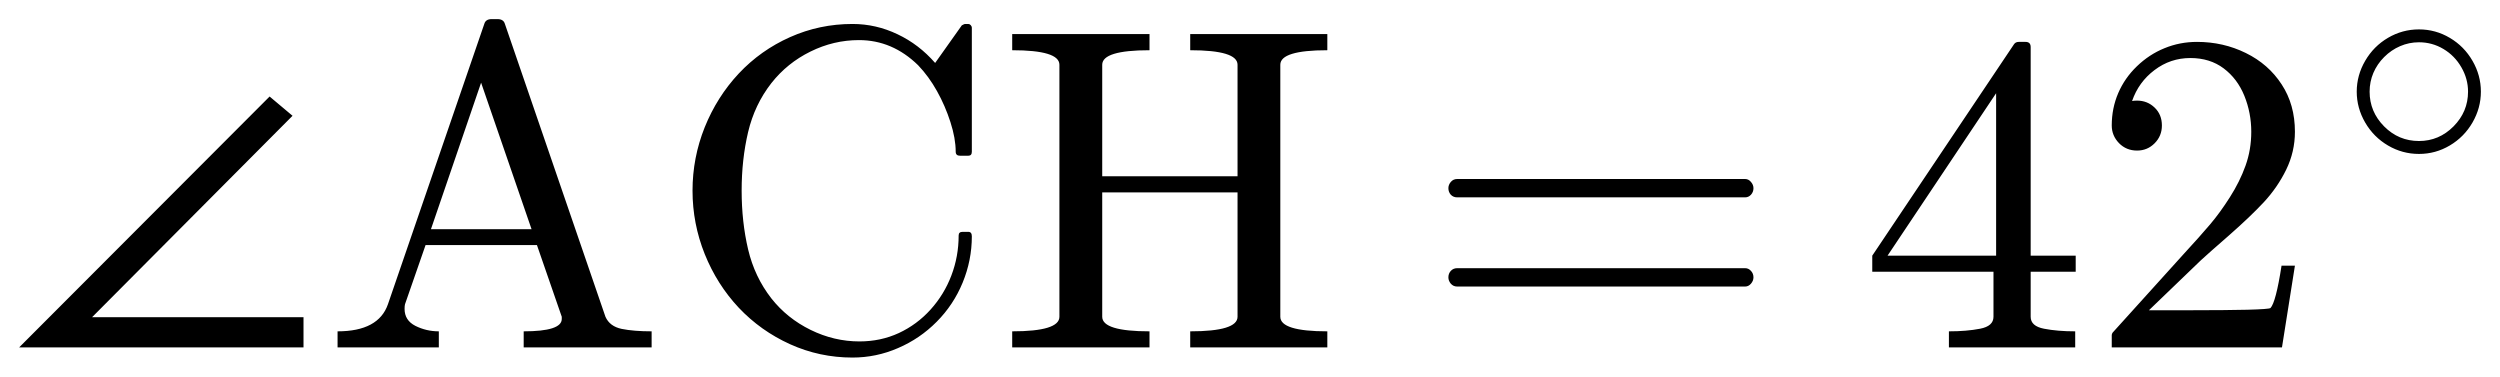
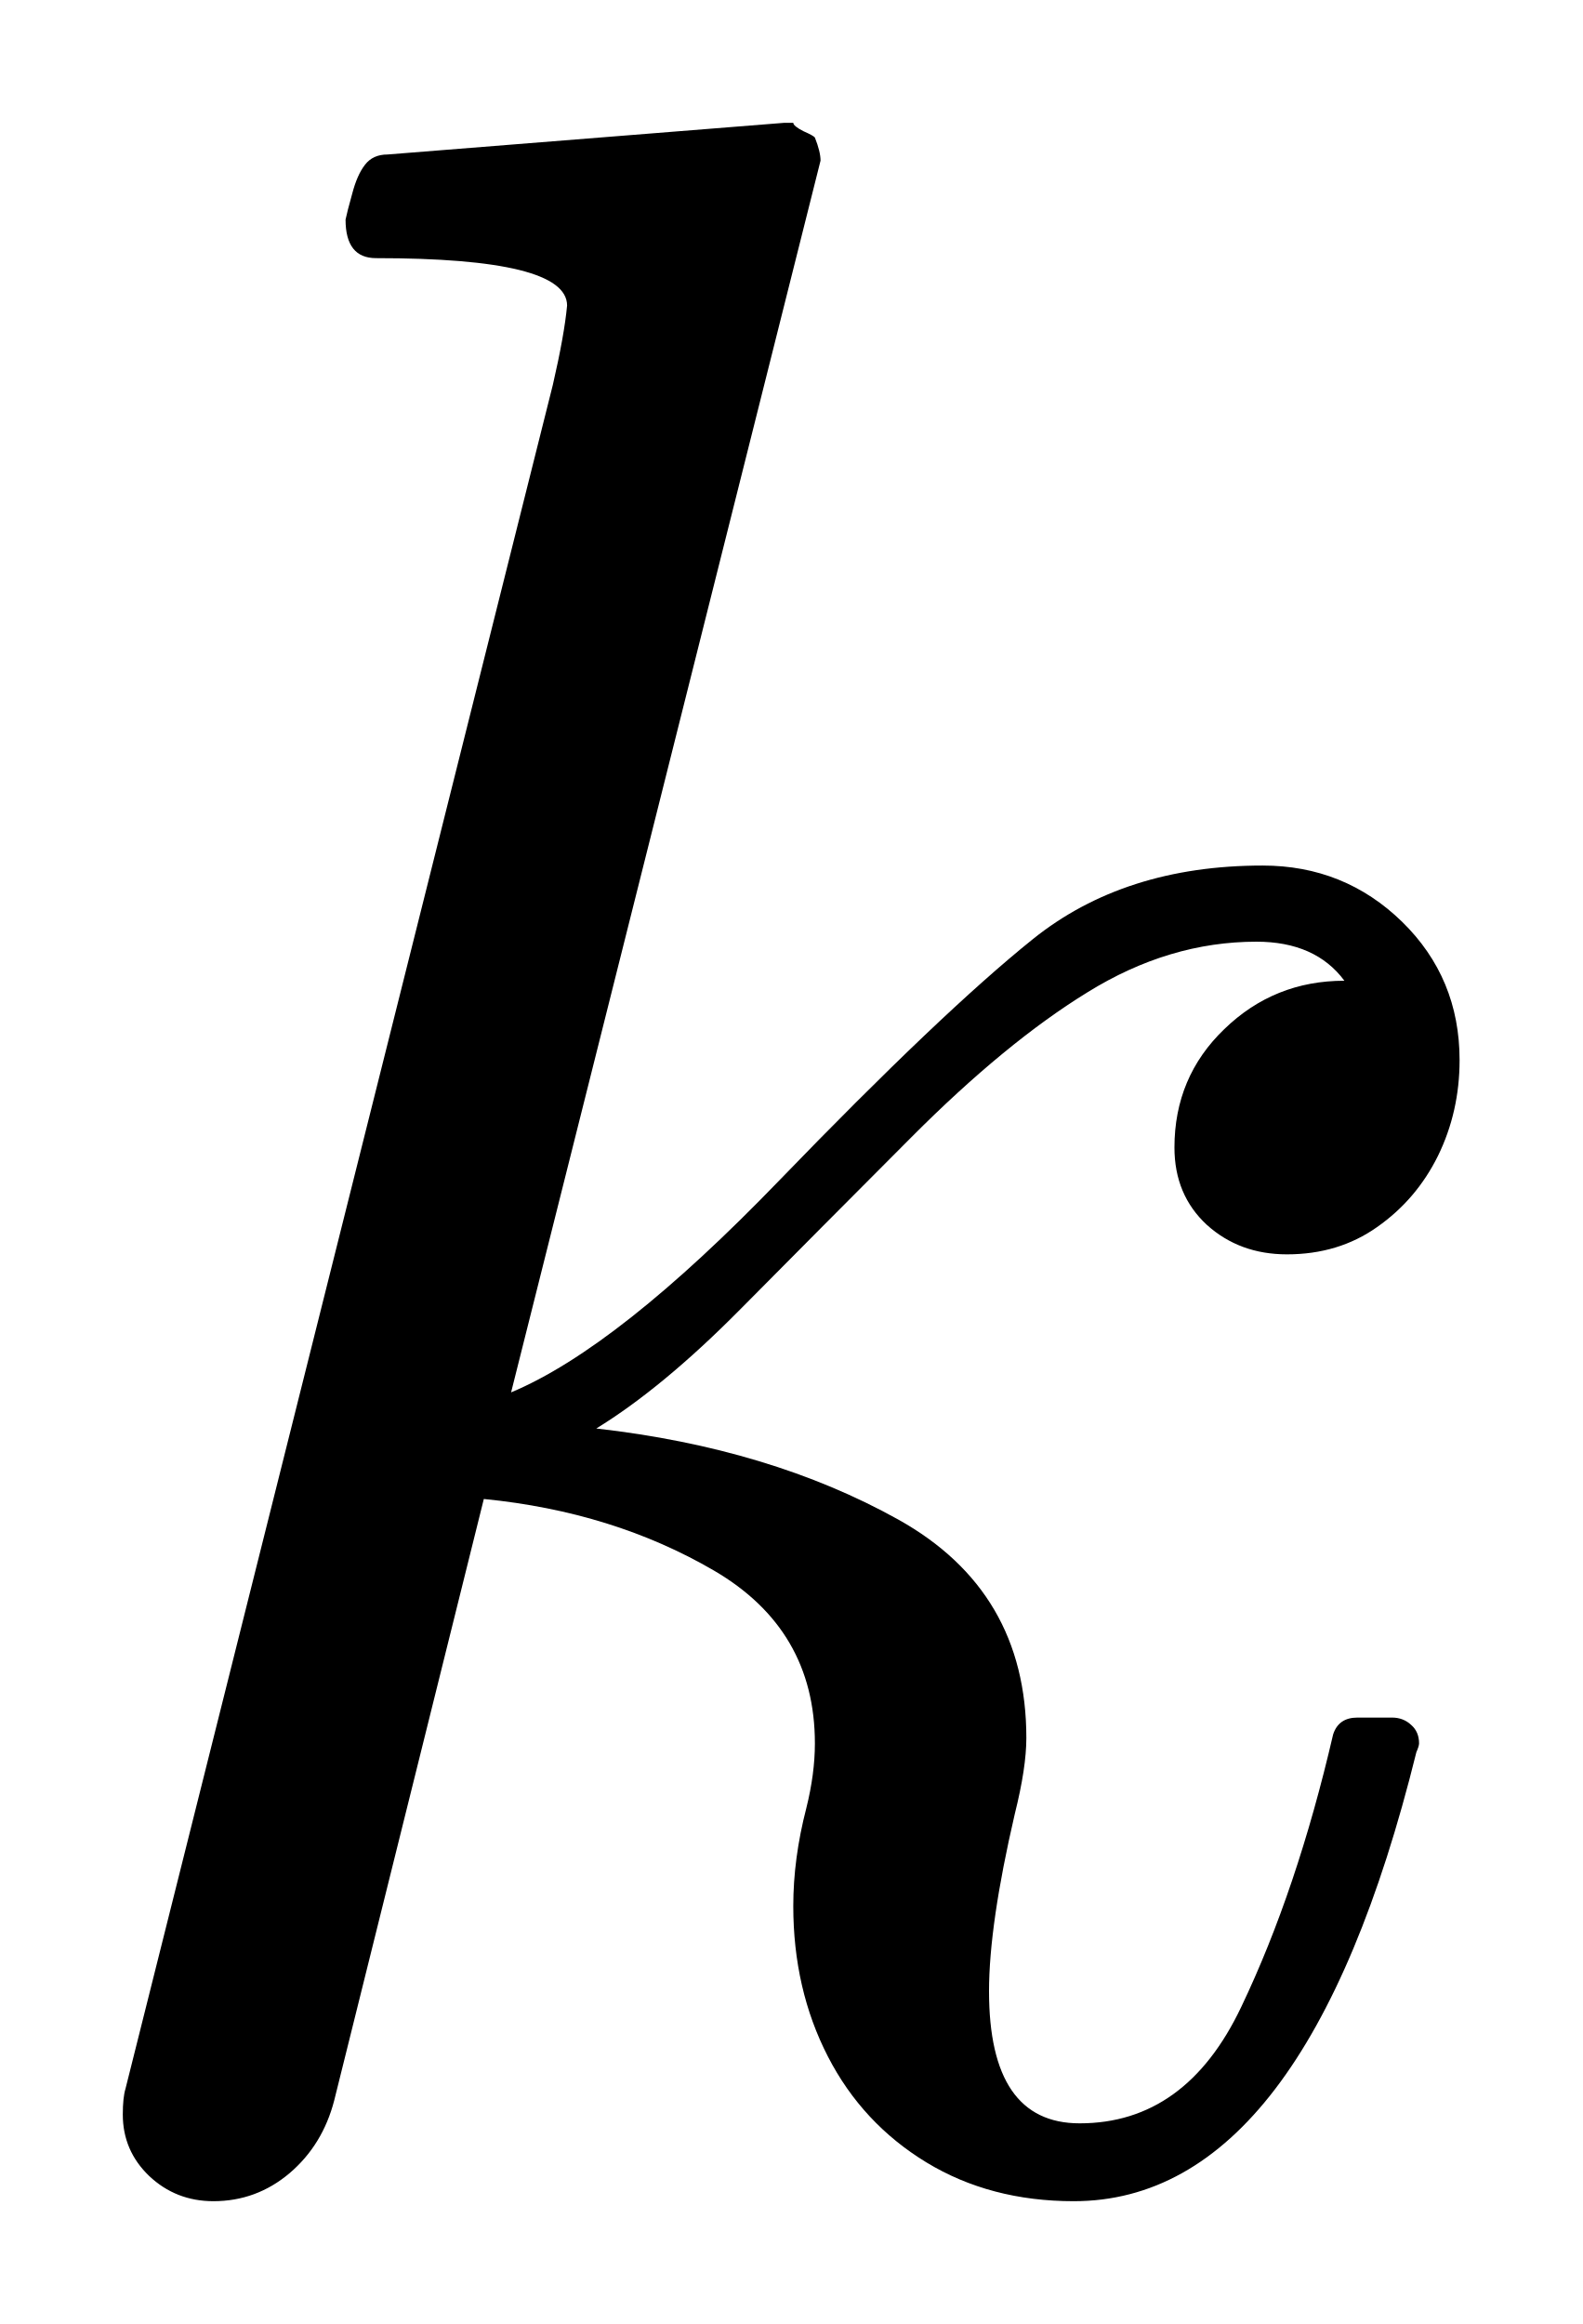
- <svg xmlns="http://www.w3.org/2000/svg" width="65.402pt" height="9.854pt" viewBox="0 0 65.402 9.854" version="1.1">
+ <svg xmlns="http://www.w3.org/2000/svg" width="6.443pt" height="9.462pt" viewBox="0 0 6.443 9.462" version="1.1">
  <defs>
    <style type="text/css">*{stroke-linejoin: round; stroke-linecap: butt}</style>
  </defs>
  <g id="figure_1">
    <g id="patch_1">
-       <path d="M 0 9.854  L 65.402 9.854  L 65.402 0  L 0 0  L 0 9.854  z " style="fill: none; opacity: 0" />
+       <path d="M 0 9.462  L 6.443 9.462  L 6.443 0  L 0 0  L 0 9.462  z " style="fill: none; opacity: 0" />
    </g>
    <g id="axes_1">
      <g id="patch_2">
-         <path d="M 7.94 9.089  L 0.5 9.089  L 7.053 2.525  L 7.653 3.029  L 2.409 8.298  L 7.94 8.298  L 7.94 9.089  z M 8.831 9.089  L 8.831 8.668  Q 9.903 8.668 10.149 7.959  L 12.669 0.627  Q 12.704 0.5 12.862 0.5  L 13.016 0.5  Q 13.173 0.5 13.209 0.627  L 15.839 8.287  Q 15.95 8.538 16.263 8.604  Q 16.578 8.668 17.047 8.668  L 17.047 9.089  L 13.7 9.089  L 13.7 8.668  Q 14.696 8.668 14.696 8.345  L 14.696 8.287  L 14.047 6.412  L 11.133 6.412  L 10.595 7.959  Q 10.584 8 10.584 8.081  Q 10.584 8.381 10.867 8.525  Q 11.152 8.668 11.48 8.668  L 11.48 9.089  L 8.831 9.089  z M 11.274 5.996  L 13.906 5.996  L 12.586 2.163  L 11.274 5.996  z M 20.18 7.807  Q 20.591 8.328 21.206 8.63  Q 21.821 8.932 22.484 8.932  Q 23.039 8.932 23.514 8.713  Q 23.99 8.491 24.344 8.099  Q 24.699 7.706 24.888 7.209  Q 25.079 6.71 25.079 6.159  Q 25.079 6.065 25.184 6.065  L 25.331 6.065  Q 25.424 6.065 25.424 6.183  Q 25.424 6.809 25.184 7.393  Q 24.944 7.976 24.504 8.418  Q 24.065 8.861 23.493 9.106  Q 22.923 9.354 22.302 9.354  Q 21.44 9.354 20.669 9.005  Q 19.899 8.656 19.327 8.051  Q 18.757 7.443 18.436 6.646  Q 18.117 5.849 18.117 4.987  Q 18.117 4.126 18.436 3.329  Q 18.757 2.533 19.327 1.923  Q 19.899 1.314 20.669 0.971  Q 21.44 0.627 22.302 0.627  Q 22.917 0.627 23.48 0.896  Q 24.042 1.162 24.464 1.647  L 25.162 0.663  Q 25.231 0.627 25.242 0.627  L 25.331 0.627  Q 25.366 0.627 25.394 0.657  Q 25.424 0.688 25.424 0.729  L 25.424 3.969  Q 25.424 4.074 25.331 4.074  L 25.115 4.074  Q 25.002 4.074 25.002 3.969  Q 25.002 3.622 24.864 3.194  Q 24.727 2.767 24.513 2.384  Q 24.299 2 24.018 1.706  Q 23.345 1.049 22.471 1.049  Q 21.809 1.049 21.202 1.349  Q 20.596 1.647 20.18 2.174  Q 19.741 2.737 19.571 3.455  Q 19.402 4.173 19.402 4.987  Q 19.402 5.803 19.571 6.524  Q 19.741 7.244 20.18 7.807  z M 26.48 9.089  L 26.48 8.668  Q 27.715 8.668 27.715 8.287  L 27.715 1.694  Q 27.715 1.314 26.48 1.314  L 26.48 0.892  L 30.072 0.892  L 30.072 1.314  Q 28.835 1.314 28.835 1.694  L 28.835 4.612  L 32.375 4.612  L 32.375 1.694  Q 32.375 1.314 31.137 1.314  L 31.137 0.892  L 34.724 0.892  L 34.724 1.314  Q 33.494 1.314 33.494 1.694  L 33.494 8.287  Q 33.494 8.668 34.724 8.668  L 34.724 9.089  L 31.137 9.089  L 31.137 8.668  Q 32.375 8.668 32.375 8.287  L 32.375 5.034  L 28.835 5.034  L 28.835 8.287  Q 28.835 8.668 30.072 8.668  L 30.072 9.089  L 26.48 9.089  z M 38.119 7.496  Q 38.02 7.496 37.954 7.421  Q 37.891 7.344 37.891 7.256  Q 37.891 7.156 37.954 7.087  Q 38.02 7.016 38.119 7.016  L 45.655 7.016  Q 45.743 7.016 45.807 7.087  Q 45.872 7.156 45.872 7.256  Q 45.872 7.344 45.807 7.421  Q 45.743 7.496 45.655 7.496  L 38.119 7.496  z M 38.119 5.163  Q 38.02 5.163 37.954 5.094  Q 37.891 5.022 37.891 4.923  Q 37.891 4.835 37.954 4.76  Q 38.02 4.683 38.119 4.683  L 45.655 4.683  Q 45.743 4.683 45.807 4.76  Q 45.872 4.835 45.872 4.923  Q 45.872 5.022 45.807 5.094  Q 45.743 5.163 45.655 5.163  L 38.119 5.163  z M 48.98 7.109  L 48.98 6.688  L 52.689 1.156  Q 52.73 1.096 52.813 1.096  L 52.989 1.096  Q 53.124 1.096 53.124 1.231  L 53.124 6.688  L 54.302 6.688  L 54.302 7.109  L 53.124 7.109  L 53.124 8.287  Q 53.124 8.533 53.475 8.6  Q 53.827 8.668 54.289 8.668  L 54.289 9.089  L 50.985 9.089  L 50.985 8.668  Q 51.448 8.668 51.799 8.6  Q 52.151 8.533 52.151 8.287  L 52.151 7.109  L 48.98 7.109  z M 49.38 6.688  L 52.22 6.688  L 52.22 2.439  L 49.38 6.688  z M 55.245 9.089  L 55.245 8.767  Q 55.245 8.737 55.267 8.703  L 57.131 6.641  Q 57.553 6.183 57.815 5.874  Q 58.08 5.562 58.337 5.157  Q 58.595 4.753 58.745 4.334  Q 58.895 3.916 58.895 3.447  Q 58.895 2.954 58.714 2.506  Q 58.532 2.058 58.172 1.788  Q 57.812 1.518 57.302 1.518  Q 56.78 1.518 56.364 1.833  Q 55.948 2.146 55.777 2.643  Q 55.824 2.632 55.907 2.632  Q 56.177 2.632 56.366 2.814  Q 56.557 2.996 56.557 3.283  Q 56.557 3.558 56.366 3.749  Q 56.177 3.939 55.907 3.939  Q 55.625 3.939 55.434 3.744  Q 55.245 3.547 55.245 3.283  Q 55.245 2.831 55.414 2.437  Q 55.584 2.041 55.903 1.734  Q 56.224 1.424 56.625 1.261  Q 57.026 1.096 57.476 1.096  Q 58.162 1.096 58.753 1.387  Q 59.345 1.677 59.69 2.208  Q 60.037 2.737 60.037 3.447  Q 60.037 3.969 59.809 4.438  Q 59.58 4.906 59.222 5.291  Q 58.865 5.673 58.309 6.161  Q 57.752 6.646 57.577 6.809  L 56.218 8.116  L 57.371 8.116  Q 58.22 8.116 58.792 8.103  Q 59.364 8.088 59.398 8.058  Q 59.539 7.906 59.687 6.95  L 60.037 6.95  L 59.698 9.089  L 55.245 9.089  z M 63.282 4.027  Q 62.848 4.027 62.473 3.807  Q 62.097 3.587 61.875 3.206  Q 61.654 2.824 61.654 2.398  Q 61.654 1.971 61.875 1.591  Q 62.097 1.209 62.473 0.989  Q 62.848 0.769 63.282 0.769  Q 63.717 0.769 64.09 0.991  Q 64.464 1.212 64.683 1.592  Q 64.902 1.971 64.902 2.398  Q 64.902 2.824 64.683 3.204  Q 64.464 3.583 64.09 3.805  Q 63.717 4.027 63.282 4.027  z M 63.282 3.689  Q 63.807 3.689 64.187 3.306  Q 64.566 2.923 64.566 2.398  Q 64.566 2.062 64.391 1.76  Q 64.218 1.458 63.923 1.282  Q 63.628 1.106 63.282 1.106  Q 63.024 1.106 62.79 1.207  Q 62.557 1.307 62.372 1.492  Q 62.188 1.676 62.089 1.908  Q 61.991 2.139 61.991 2.398  Q 61.991 2.923 62.37 3.306  Q 62.75 3.689 63.282 3.689  z " clip-path="url(#pe2a6378712)" />
+         <path d="M 0.5 8.609  Q 0.5 8.54 0.511 8.504  L 2.251 1.567  Q 2.298 1.363 2.309 1.244  Q 2.309 1.051 1.531 1.051  Q 1.407 1.051 1.407 0.894  Q 1.413 0.864 1.434 0.789  Q 1.454 0.712 1.486 0.671  Q 1.518 0.629 1.578 0.629  L 3.194 0.5  L 3.23 0.5  Q 3.23 0.513 3.271 0.534  Q 3.312 0.552 3.318 0.56  Q 3.341 0.618 3.341 0.654  L 2.081 5.669  Q 2.516 5.487 3.174 4.805  Q 3.834 4.122 4.205 3.824  Q 4.578 3.524 5.141 3.524  Q 5.474 3.524 5.709 3.753  Q 5.943 3.982 5.943 4.316  Q 5.943 4.526 5.855 4.706  Q 5.767 4.884 5.607 4.996  Q 5.45 5.107 5.24 5.107  Q 5.047 5.107 4.914 4.987  Q 4.782 4.865 4.782 4.672  Q 4.782 4.385 4.985 4.19  Q 5.188 3.993 5.474 3.993  Q 5.356 3.834 5.116 3.834  Q 4.76 3.834 4.428 4.04  Q 4.096 4.244 3.712 4.629  Q 3.329 5.013 3.013 5.332  Q 2.697 5.651 2.428 5.816  Q 3.136 5.896 3.658 6.187  Q 4.179 6.478 4.179 7.076  Q 4.179 7.197 4.132 7.385  Q 4.027 7.837 4.027 8.107  Q 4.027 8.645 4.396 8.645  Q 4.829 8.645 5.054 8.171  Q 5.281 7.696 5.428 7.062  Q 5.45 6.993 5.527 6.993  L 5.668 6.993  Q 5.714 6.993 5.746 7.023  Q 5.778 7.051 5.778 7.098  Q 5.778 7.109 5.767 7.134  Q 5.315 8.962 4.372 8.962  Q 4.032 8.962 3.772 8.804  Q 3.511 8.645 3.371 8.373  Q 3.23 8.099 3.23 7.76  Q 3.23 7.567 3.283 7.362  Q 3.318 7.222 3.318 7.098  Q 3.318 6.635 2.908 6.395  Q 2.497 6.155 1.97 6.103  L 1.361 8.551  Q 1.314 8.733 1.179 8.848  Q 1.044 8.962 0.869 8.962  Q 0.716 8.962 0.607 8.859  Q 0.5 8.756 0.5 8.609  z " clip-path="url(#p96eb65cd5f)" />
      </g>
    </g>
  </g>
  <defs>
-     <clipPath id="pe2a6378712">
-       <rect x="0" y="0" width="65.402" height="9.854" />
+     <clipPath id="p96eb65cd5f">
+       <rect x="0" y="0" width="6.443" height="9.462" />
    </clipPath>
  </defs>
</svg>
